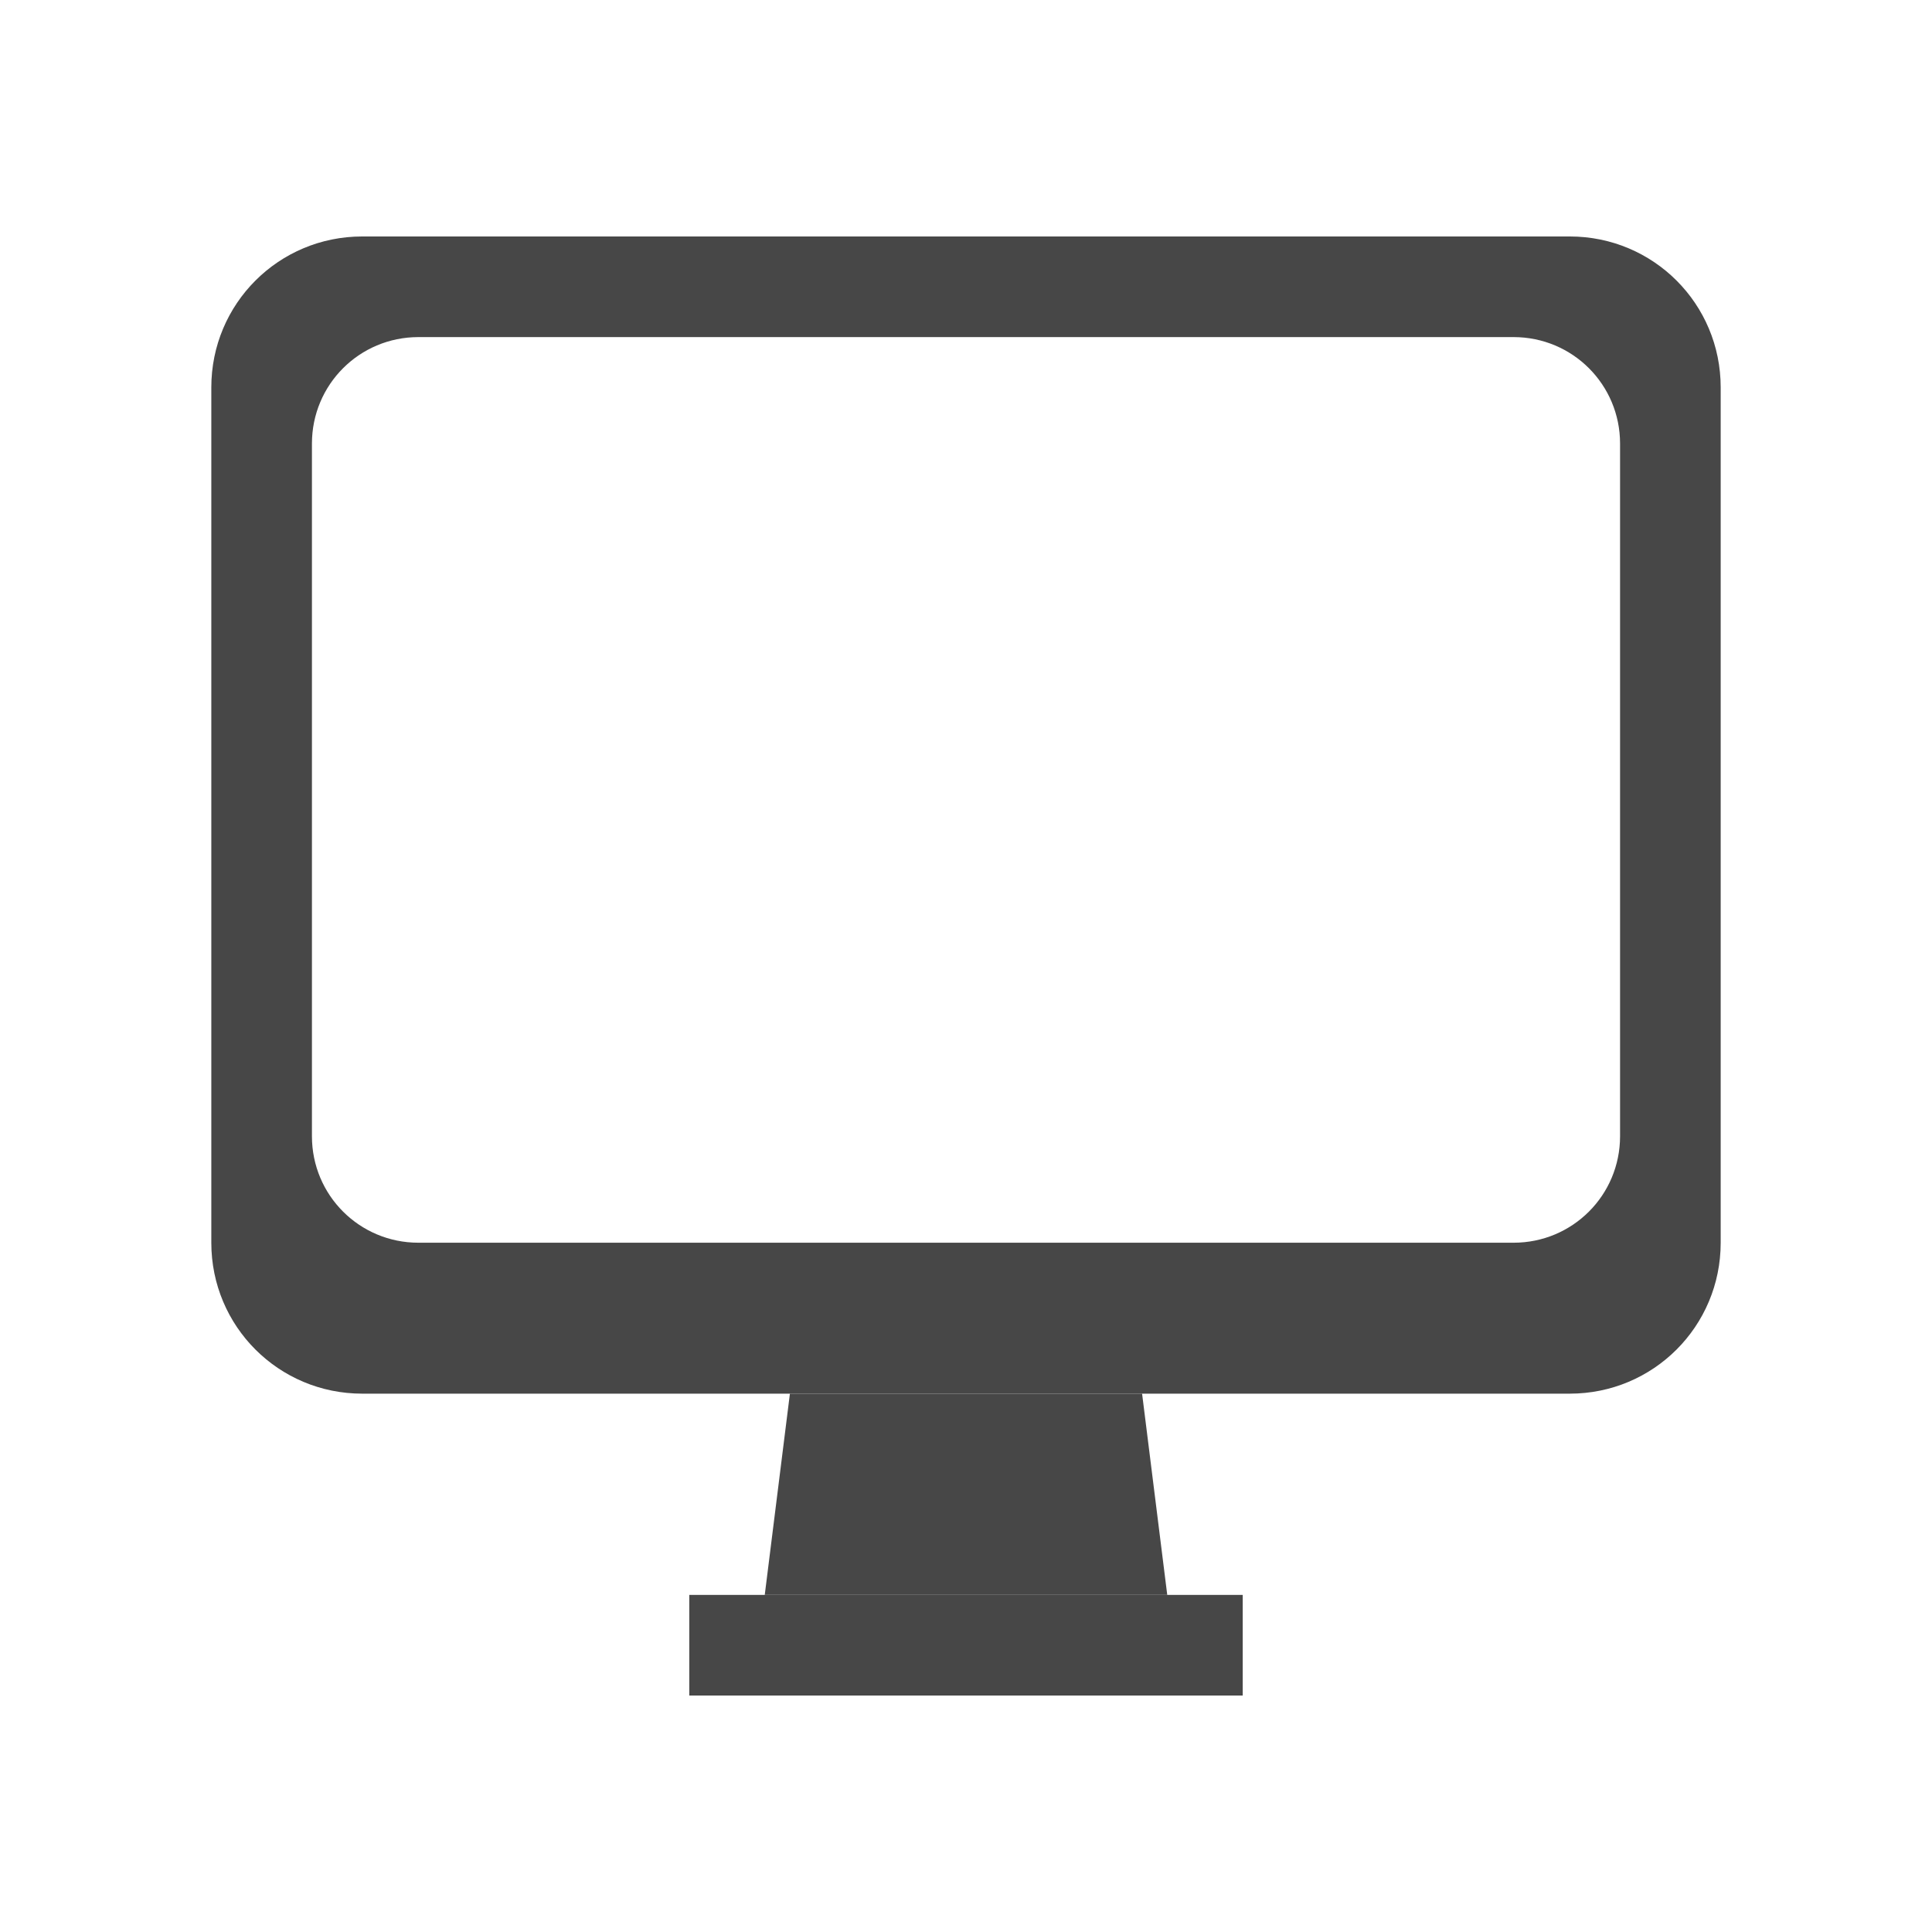
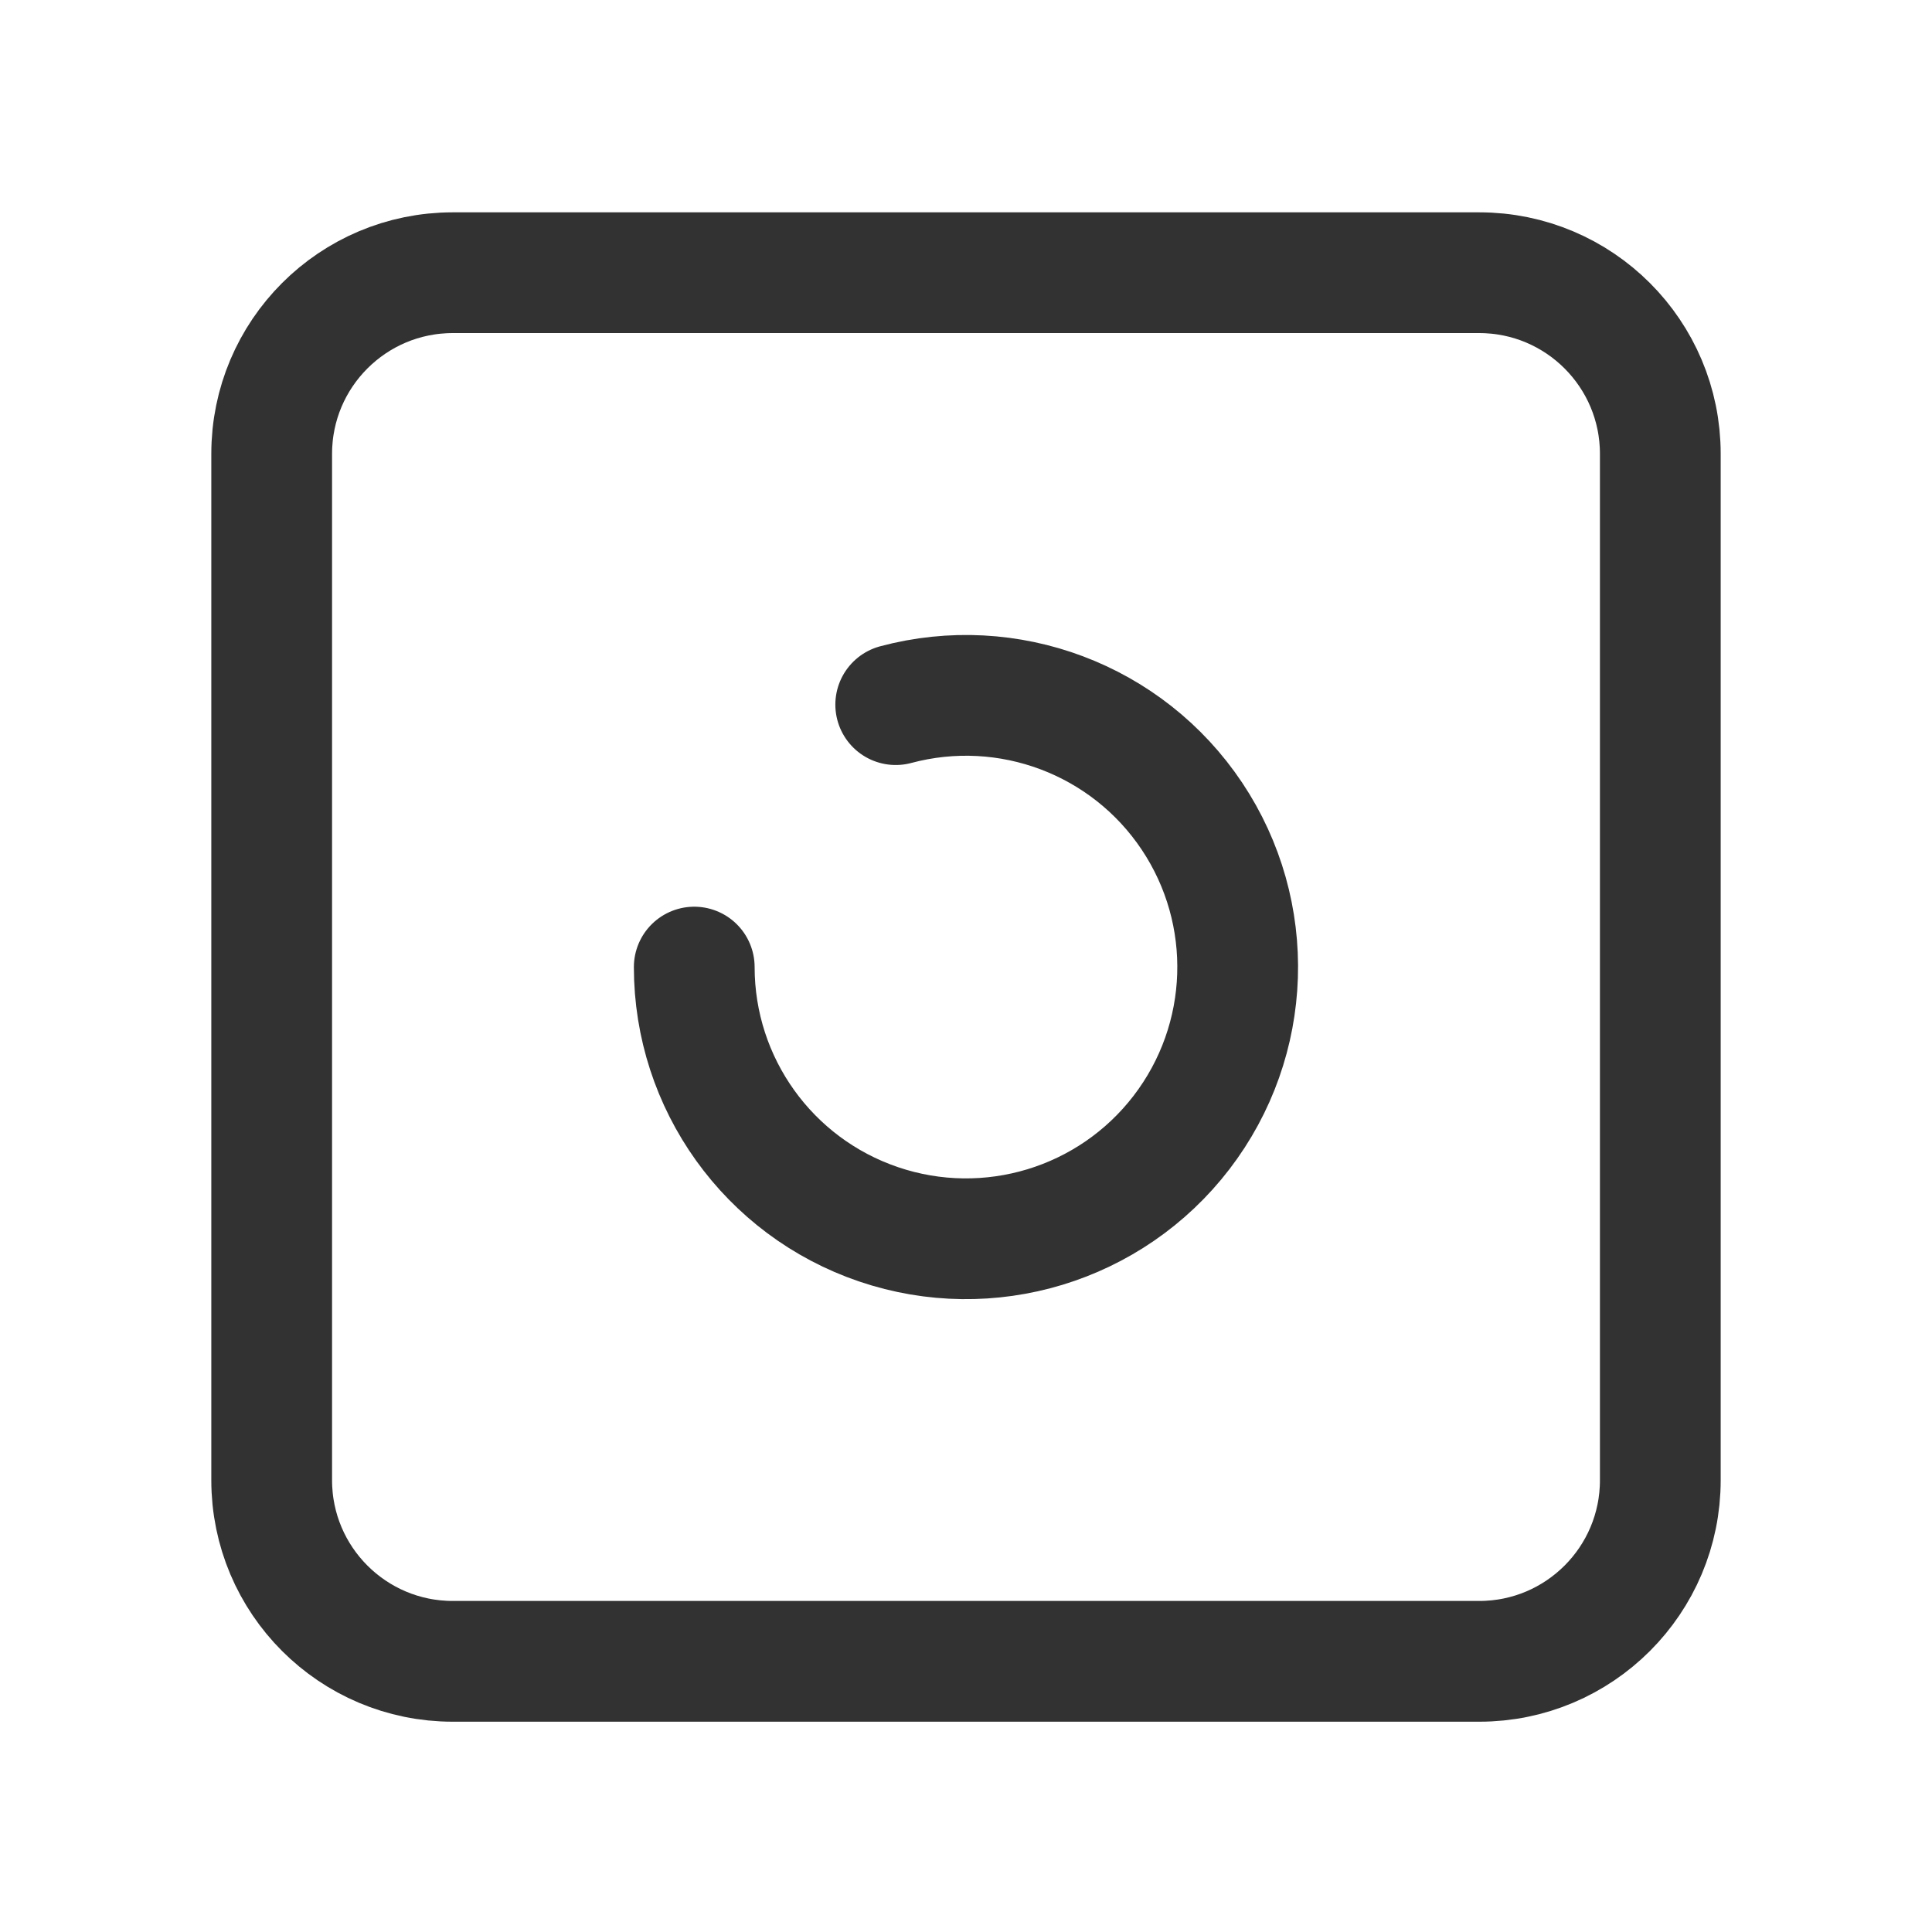
- <svg xmlns="http://www.w3.org/2000/svg" xmlns:xlink="http://www.w3.org/1999/xlink" width="32" height="32" version="1.1" id="svg60">
+ <svg xmlns="http://www.w3.org/2000/svg" width="32" height="32" version="1.1" id="svg60">
  <defs id="defs6">
-     <linearGradient id="linearGradient871">
-       <stop style="stop-color:#734bff;stop-opacity:1" offset="0" id="stop867" />
-       <stop style="stop-color:#4187ff;stop-opacity:1" offset="1" id="stop869" />
-     </linearGradient>
    <style id="current-color-scheme" type="text/css">.ColorScheme-Text { color:#dedede; } .ColorScheme-Highlight { color:#5294e2; } .ColorScheme-ButtonBackground { color:#dedede; }</style>
    <filter id="a" x="-0.036" y="-0.036" width="1.072" height="1.072" style="color-interpolation-filters:sRGB">
      <feGaussianBlur stdDeviation="0.435" id="feGaussianBlur3" />
    </filter>
    <style id="style883" type="text/css" />
-     <linearGradient xlink:href="#linearGradient871" id="linearGradient873" x1="-35" y1="33" x2="-5" y2="4" gradientUnits="userSpaceOnUse" />
-     <linearGradient xlink:href="#linearGradient871" id="linearGradient949" gradientUnits="userSpaceOnUse" x1="-35" y1="33" x2="-5" y2="4" />
-     <linearGradient xlink:href="#linearGradient871" id="linearGradient973" gradientUnits="userSpaceOnUse" x1="-35" y1="33" x2="-5" y2="4" />
    <style id="style1016" type="text/css" />
  </defs>
  <g id="computer">
    <rect x="0" y="0.017" width="32" height="32" rx="0" ry="0" style="opacity:0;stroke-width:2;paint-order:fill markers stroke" id="rect38" />
-     <g transform="translate(36,-2.5)" style="fill:url(#linearGradient873);fill-opacity:1" id="g865">
-       <g id="g870" style="fill:#191919;fill-opacity:1;opacity:0.8" transform="matrix(0.8333333,0,0,0.8333333,-3.333333,3.083333)">
-         <path id="rect849" transform="translate(-36,2.5)" d="m 4,1.5 c -1.662,0 -3,1.338 -3,3 v 17 c 0,1.662 1.338,3 3,3 h 24 c 1.662,0 3,-1.338 3,-3 v -17 c 0,-1.662 -1.338,-3 -3,-3 z m 1.117,2 H 26.883 C 28.056,3.5 29,4.444 29,5.617 V 19.383 C 29,20.556 28.056,21.5 26.883,21.5 H 5.117 C 3.944,21.5 3,20.556 3,19.383 V 5.617 C 3,4.444 3.944,3.5 5.117,3.5 Z" style="opacity:1;fill:#191919;fill-opacity:1;fill-rule:evenodd;stroke:none;stroke-width:0.303;stroke-linecap:round;stroke-linejoin:miter;stroke-miterlimit:4;stroke-dasharray:none;stroke-dashoffset:3;stroke-opacity:1;paint-order:stroke fill markers" />
-         <rect ry="0" y="31" x="-25.5" height="2" width="11" id="rect851" style="opacity:1;fill:#191919;fill-opacity:1;fill-rule:evenodd;stroke:none;stroke-width:0.332;stroke-linecap:round;stroke-linejoin:miter;stroke-miterlimit:4;stroke-dasharray:none;stroke-dashoffset:3;stroke-opacity:1;paint-order:stroke fill markers" />
-         <path id="rect853" d="m -23.5,27 h 7 l 0.5,4 h -8 z" style="opacity:1;fill:#191919;fill-opacity:1;fill-rule:evenodd;stroke:none;stroke-width:0.374;stroke-linecap:round;stroke-linejoin:miter;stroke-miterlimit:4;stroke-dasharray:none;stroke-dashoffset:3;stroke-opacity:1;paint-order:stroke fill markers" />
-       </g>
+     <g transform="translate(3.499957,30.51691)" id="g860">
+       <rect style="opacity:1;fill:none;fill-opacity:1;stroke:#323232;stroke-width:2;stroke-linecap:round;stroke-miterlimit:4;stroke-dasharray:none;stroke-opacity:1" id="rect854" width="23" height="23" x="1" y="-26" ry="3" />
+       <path style="opacity:1;fill:none;fill-opacity:1;stroke:#323232;stroke-width:2;stroke-linecap:round;stroke-miterlimit:4;stroke-dasharray:none;stroke-opacity:1" id="path856" d="m 11.336,-18.846 a 4.5,4.5 0 0 1 4.906,1.847 4.5,4.5 0 0 1 -0.172,5.239 4.5,4.5 0 0 1 -5.017,1.522 4.5,4.5 0 0 1 -3.054,-4.261" />
    </g>
  </g>
  <g id="22-22-computer">
-     <rect style="color:#bebebe;opacity:0;stroke-width:2" y="37" id="rect23" transform="scale(-1,1)" x="-25" width="22" height="22" />
-     <g id="g939" style="fill:url(#linearGradient949);fill-opacity:1" transform="matrix(0.6666667,0,0,0.6551724,27.33333,35.87931)">
-       <path style="opacity:0.8;fill:#191919;fill-opacity:1;fill-rule:evenodd;stroke:none;stroke-width:0.2;stroke-linecap:round;stroke-linejoin:miter;stroke-miterlimit:4;stroke-dasharray:none;stroke-dashoffset:3;stroke-opacity:1;paint-order:stroke fill markers" d="M 6 38.5 C 4.892 38.5 4 39.376 4 40.465 L 4 51.604 C 4 52.692 4.892 53.568 6 53.568 L 22 53.568 C 23.108 53.568 24 52.692 24 51.604 L 24 40.465 C 24 39.376 23.108 38.5 22 38.5 L 6 38.5 z M 6.744 39.811 L 21.256 39.811 C 22.038 39.811 22.666 40.429 22.666 41.197 L 22.666 50.217 C 22.666 50.985 22.038 51.604 21.256 51.604 L 6.744 51.604 C 5.962 51.604 5.334 50.985 5.334 50.217 L 5.334 41.197 C 5.334 40.429 5.962 39.811 6.744 39.811 z " transform="matrix(1.5,0,0,1.526316,-41,-54.76316)" id="rect931" />
-       <rect ry="0" y="31" x="-25.5" height="2" width="11" id="rect933" style="opacity:0.8;fill:#191919;fill-opacity:1;fill-rule:evenodd;stroke:none;stroke-width:0.332;stroke-linecap:round;stroke-linejoin:miter;stroke-miterlimit:4;stroke-dasharray:none;stroke-dashoffset:3;stroke-opacity:1;paint-order:stroke fill markers" />
-       <path id="path935" d="m -23.5,27 h 7 l 0.5,4 h -8 z" style="opacity:0.8;fill:#191919;fill-opacity:1;fill-rule:evenodd;stroke:none;stroke-width:0.374;stroke-linecap:round;stroke-linejoin:miter;stroke-miterlimit:4;stroke-dasharray:none;stroke-dashoffset:3;stroke-opacity:1;paint-order:stroke fill markers" />
+     <rect style="color:#bebebe;opacity:0;stroke-width:2" y="36.9" id="rect23" transform="scale(-1,1)" x="-25" width="22" height="22" />
+     <g transform="matrix(0.8,0,0,0.8,3.999966,59.49995)" id="g866">
+       <rect ry="3" y="-26" x="1" height="23" width="23" id="rect862" style="opacity:1;fill:none;fill-opacity:1;stroke:#323232;stroke-width:2;stroke-linecap:round;stroke-miterlimit:4;stroke-dasharray:none;stroke-opacity:1" />
+       <path d="m 11.336,-18.846 a 4.5,4.5 0 0 1 4.906,1.847 4.5,4.5 0 0 1 -0.172,5.239 4.5,4.5 0 0 1 -5.017,1.522 4.5,4.5 0 0 1 -3.054,-4.261" id="path864" style="opacity:1;fill:none;fill-opacity:1;stroke:#323232;stroke-width:2;stroke-linecap:round;stroke-miterlimit:4;stroke-dasharray:none;stroke-opacity:1" />
    </g>
  </g>
  <g id="16-16-computer">
-     <rect style="color:#bebebe;fill:none" id="rect16" transform="scale(-1,1)" x="-21.25" y="65.25" width="16" height="16" />
-     <rect style="color:#bebebe;opacity:0;stroke-width:3" id="rect18" transform="scale(-1,1)" x="-21.25" y="65.25" width="16" height="16" />
-     <g transform="matrix(0.5333333,0,0,0.5172414,23.91667,63.68103)" style="fill:url(#linearGradient973);fill-opacity:1" id="g965">
-       <path style="opacity:0.8;fill:#191919;fill-opacity:1;fill-rule:evenodd;stroke:none;stroke-width:0.159;stroke-linecap:round;stroke-linejoin:miter;stroke-miterlimit:4;stroke-dasharray:none;stroke-dashoffset:3;stroke-opacity:1;paint-order:stroke fill markers" d="M 6.85 65.75 C 5.963 65.75 5.25 66.441 5.25 67.301 L 5.25 76.096 C 5.25 76.955 5.963 77.646 6.85 77.646 L 19.65 77.646 C 20.537 77.646 21.25 76.955 21.25 76.096 L 21.25 67.301 C 21.25 66.441 20.537 65.75 19.65 65.75 L 6.85 65.75 z M 7.445 66.785 L 19.055 66.785 C 19.68 66.785 20.184 67.272 20.184 67.879 L 20.184 75 C 20.184 75.607 19.68 76.096 19.055 76.096 L 7.445 76.096 C 6.82 76.096 6.316 75.607 6.316 75 L 6.316 67.879 C 6.316 67.272 6.82 66.785 7.445 66.785 z " transform="matrix(1.875,0,0,1.933333,-44.84375,-123.1167)" id="rect957" />
-       <rect style="opacity:0.8;fill:#191919;fill-opacity:1;fill-rule:evenodd;stroke:none;stroke-width:0.332;stroke-linecap:round;stroke-linejoin:miter;stroke-miterlimit:4;stroke-dasharray:none;stroke-dashoffset:3;stroke-opacity:1;paint-order:stroke fill markers" id="rect959" width="11" height="2" x="-25.5" y="31" ry="0" />
-       <path style="opacity:0.8;fill:#191919;fill-opacity:1;fill-rule:evenodd;stroke:none;stroke-width:0.374;stroke-linecap:round;stroke-linejoin:miter;stroke-miterlimit:4;stroke-dasharray:none;stroke-dashoffset:3;stroke-opacity:1;paint-order:stroke fill markers" d="m -23.5,27 h 7 l 0.5,4 h -8 z" id="path961" />
+     <rect style="color:#bebebe;fill:none" id="rect16" transform="scale(-1,1)" x="-20.925" y="65.25" width="16" height="16" />
+     <rect style="color:#bebebe;opacity:0;stroke-width:3" id="rect18" transform="scale(-1,1)" x="-20.925" y="65.25" width="16" height="16" />
+     <g id="g872" transform="matrix(0.6,0,0,0.6,5.424962,81.94997)">
+       <rect style="opacity:1;fill:none;fill-opacity:1;stroke:#323232;stroke-width:2;stroke-linecap:round;stroke-miterlimit:4;stroke-dasharray:none;stroke-opacity:1" id="rect868" width="23" height="23" x="1" y="-26" ry="3" />
+       <path style="opacity:1;fill:none;fill-opacity:1;stroke:#323232;stroke-width:2;stroke-linecap:round;stroke-miterlimit:4;stroke-dasharray:none;stroke-opacity:1" id="path870" d="m 11.336,-18.846 a 4.5,4.5 0 0 1 4.906,1.847 4.5,4.5 0 0 1 -0.172,5.239 4.5,4.5 0 0 1 -5.017,1.522 4.5,4.5 0 0 1 -3.054,-4.261" />
    </g>
  </g>
-   <g id="computer-laptop">
-     <rect id="rect928" style="opacity:0;stroke-width:2;paint-order:fill markers stroke" ry="0" rx="0" height="32" width="32" y="0.017" x="45.386" />
-     <path style="opacity:0.8;fill:#191919;fill-opacity:1;stroke-width:0.024" d="M 71.91,20.555 H 50.862 l -1.56,2.984 h 24.17 z m -13.157,2.267 0.647,-1.208 h 4.037 l 0.582,1.208 z m 12.794,-2.957 c 0,-0.018 -0.004,-0.037 -0.006,-0.055 0.002,-0.019 0.006,-0.037 0.006,-0.055 V 7.419 c 0,-0.314 -0.258,-0.568 -0.576,-0.568 H 51.801 c -0.316,0 -0.576,0.254 -0.576,0.568 V 19.756 c 0,0.018 0.004,0.036 0.006,0.055 -0.002,0.018 -0.006,0.037 -0.006,0.055 l -0.004,0.008 H 71.553 Z M 70.104,18.908 H 52.667 V 8.265 h 17.438 V 18.908 Z m 3.722,5.311 H 48.945 l -0.059,0.114 c 0,0.313 0.26,0.851 0.576,0.851 h 23.848 c 0.321,0 0.576,-0.538 0.576,-0.851 z" p-id="85457" id="path1020" />
+   <g id="computer-laptop" transform="translate(44)">
+     <rect id="rect910" style="opacity:0;stroke-width:2;paint-order:fill markers stroke" ry="0" rx="0" height="32" width="32" y="0.017" x="0" />
+     <g id="g916" transform="translate(3.499957,30.51691)">
+       <rect ry="3" y="-26" x="1" height="23" width="23" id="rect912" style="opacity:1;fill:none;fill-opacity:1;stroke:#323232;stroke-width:2;stroke-linecap:round;stroke-miterlimit:4;stroke-dasharray:none;stroke-opacity:1" />
+       <path d="m 11.336,-18.846 a 4.5,4.5 0 0 1 4.906,1.847 4.5,4.5 0 0 1 -0.172,5.239 4.5,4.5 0 0 1 -5.017,1.522 4.5,4.5 0 0 1 -3.054,-4.261" id="path914" style="opacity:1;fill:none;fill-opacity:1;stroke:#323232;stroke-width:2;stroke-linecap:round;stroke-miterlimit:4;stroke-dasharray:none;stroke-opacity:1" />
+     </g>
  </g>
-   <g id="22-22-computer-laptop">
-     <rect style="color:#bebebe;opacity:0;stroke-width:2" y="37" id="rect893" transform="scale(-1,1)" x="-76" width="22" height="22" />
-     <path id="path1046" p-id="85457" d="M 73.419,51.713 H 56.58 l -1.248,2.441 h 19.336 z m -10.526,1.855 0.518,-0.989 h 3.229 l 0.466,0.989 z m 10.235,-2.419 c 0,-0.015 -0.003,-0.03 -0.005,-0.045 10e-4,-0.015 0.005,-0.03 0.005,-0.045 V 40.965 c 0,-0.257 -0.206,-0.465 -0.461,-0.465 H 57.332 c -0.253,0 -0.461,0.208 -0.461,0.465 v 10.095 c 0,0.015 0.003,0.029 0.005,0.045 -0.001,0.015 -0.005,0.03 -0.005,0.045 l -0.003,0.006 h 16.266 z m -1.154,-0.784 h -13.95 v -8.708 h 13.95 v 8.708 z m 2.978,4.345 H 55.047 l -0.047,0.093 c 0,0.256 0.208,0.696 0.461,0.696 h 19.078 c 0.256,0 0.461,-0.44 0.461,-0.696 z" style="fill:#191919;fill-opacity:1;stroke-width:0.02;opacity:0.8" />
+   <g id="22-22-computer-laptop" transform="translate(44)">
+     <rect height="22" width="22" x="-25" transform="scale(-1,1)" id="rect920" y="36.9" style="color:#bebebe;opacity:0;stroke-width:2" />
+     <g id="g927" transform="matrix(0.8,0,0,0.8,3.999966,59.49995)">
+       <rect style="opacity:1;fill:none;fill-opacity:1;stroke:#323232;stroke-width:2;stroke-linecap:round;stroke-miterlimit:4;stroke-dasharray:none;stroke-opacity:1" id="rect923" width="23" height="23" x="1" y="-26" ry="3" />
+       <path style="opacity:1;fill:none;fill-opacity:1;stroke:#323232;stroke-width:2;stroke-linecap:round;stroke-miterlimit:4;stroke-dasharray:none;stroke-opacity:1" id="path925" d="m 11.336,-18.846 a 4.5,4.5 0 0 1 4.906,1.847 4.5,4.5 0 0 1 -0.172,5.239 4.5,4.5 0 0 1 -5.017,1.522 4.5,4.5 0 0 1 -3.054,-4.261" />
+     </g>
  </g>
-   <g id="16-16-computer-laptop">
-     <rect style="color:#bebebe;fill:none" id="rect922" transform="scale(-1,1)" x="-70.239" y="65" width="16" height="16" />
-     <rect style="color:#bebebe;opacity:0;stroke-width:3" id="rect924" transform="scale(-1,1)" x="-70.239" y="65" width="16" height="16" />
-     <path style="fill:#191919;fill-opacity:1;stroke-width:0.016;opacity:0.8" d="M 68.975,75.971 H 55.504 l -0.998,1.953 h 15.469 z m -8.421,1.484 0.414,-0.791 h 2.584 l 0.373,0.791 z m 8.188,-1.935 c 0,-0.012 -0.003,-0.024 -0.004,-0.036 0.001,-0.012 0.004,-0.024 0.004,-0.036 V 67.372 C 68.742,67.167 68.577,67 68.373,67 H 56.105 c -0.203,0 -0.369,0.166 -0.369,0.372 v 8.076 c 0,0.012 0.003,0.023 0.004,0.036 -0.001,0.012 -0.004,0.024 -0.004,0.036 l -0.003,0.005 H 68.746 Z M 67.819,74.892 H 56.659 v -6.966 h 11.16 v 6.966 z m 2.382,3.476 H 54.277 l -0.038,0.075 C 54.239,78.648 54.405,79 54.608,79 h 15.263 c 0.205,0 0.369,-0.352 0.369,-0.557 z" p-id="85457" id="path1054" />
+   <g id="16-16-computer-laptop" transform="translate(44)">
+     <rect height="16" width="16" y="65.25" x="-20.925" transform="scale(-1,1)" id="rect931" style="color:#bebebe;fill:none" />
+     <rect height="16" width="16" y="65.25" x="-20.925" transform="scale(-1,1)" id="rect933" style="color:#bebebe;opacity:0;stroke-width:3" />
+     <g transform="matrix(0.6,0,0,0.6,5.424962,81.94997)" id="g939">
+       <rect ry="3" y="-26" x="1" height="23" width="23" id="rect935" style="opacity:1;fill:none;fill-opacity:1;stroke:#323232;stroke-width:2;stroke-linecap:round;stroke-miterlimit:4;stroke-dasharray:none;stroke-opacity:1" />
+       <path d="m 11.336,-18.846 a 4.5,4.5 0 0 1 4.906,1.847 4.5,4.5 0 0 1 -0.172,5.239 4.5,4.5 0 0 1 -5.017,1.522 4.5,4.5 0 0 1 -3.054,-4.261" id="path937" style="opacity:1;fill:none;fill-opacity:1;stroke:#323232;stroke-width:2;stroke-linecap:round;stroke-miterlimit:4;stroke-dasharray:none;stroke-opacity:1" />
+     </g>
  </g>
</svg>
